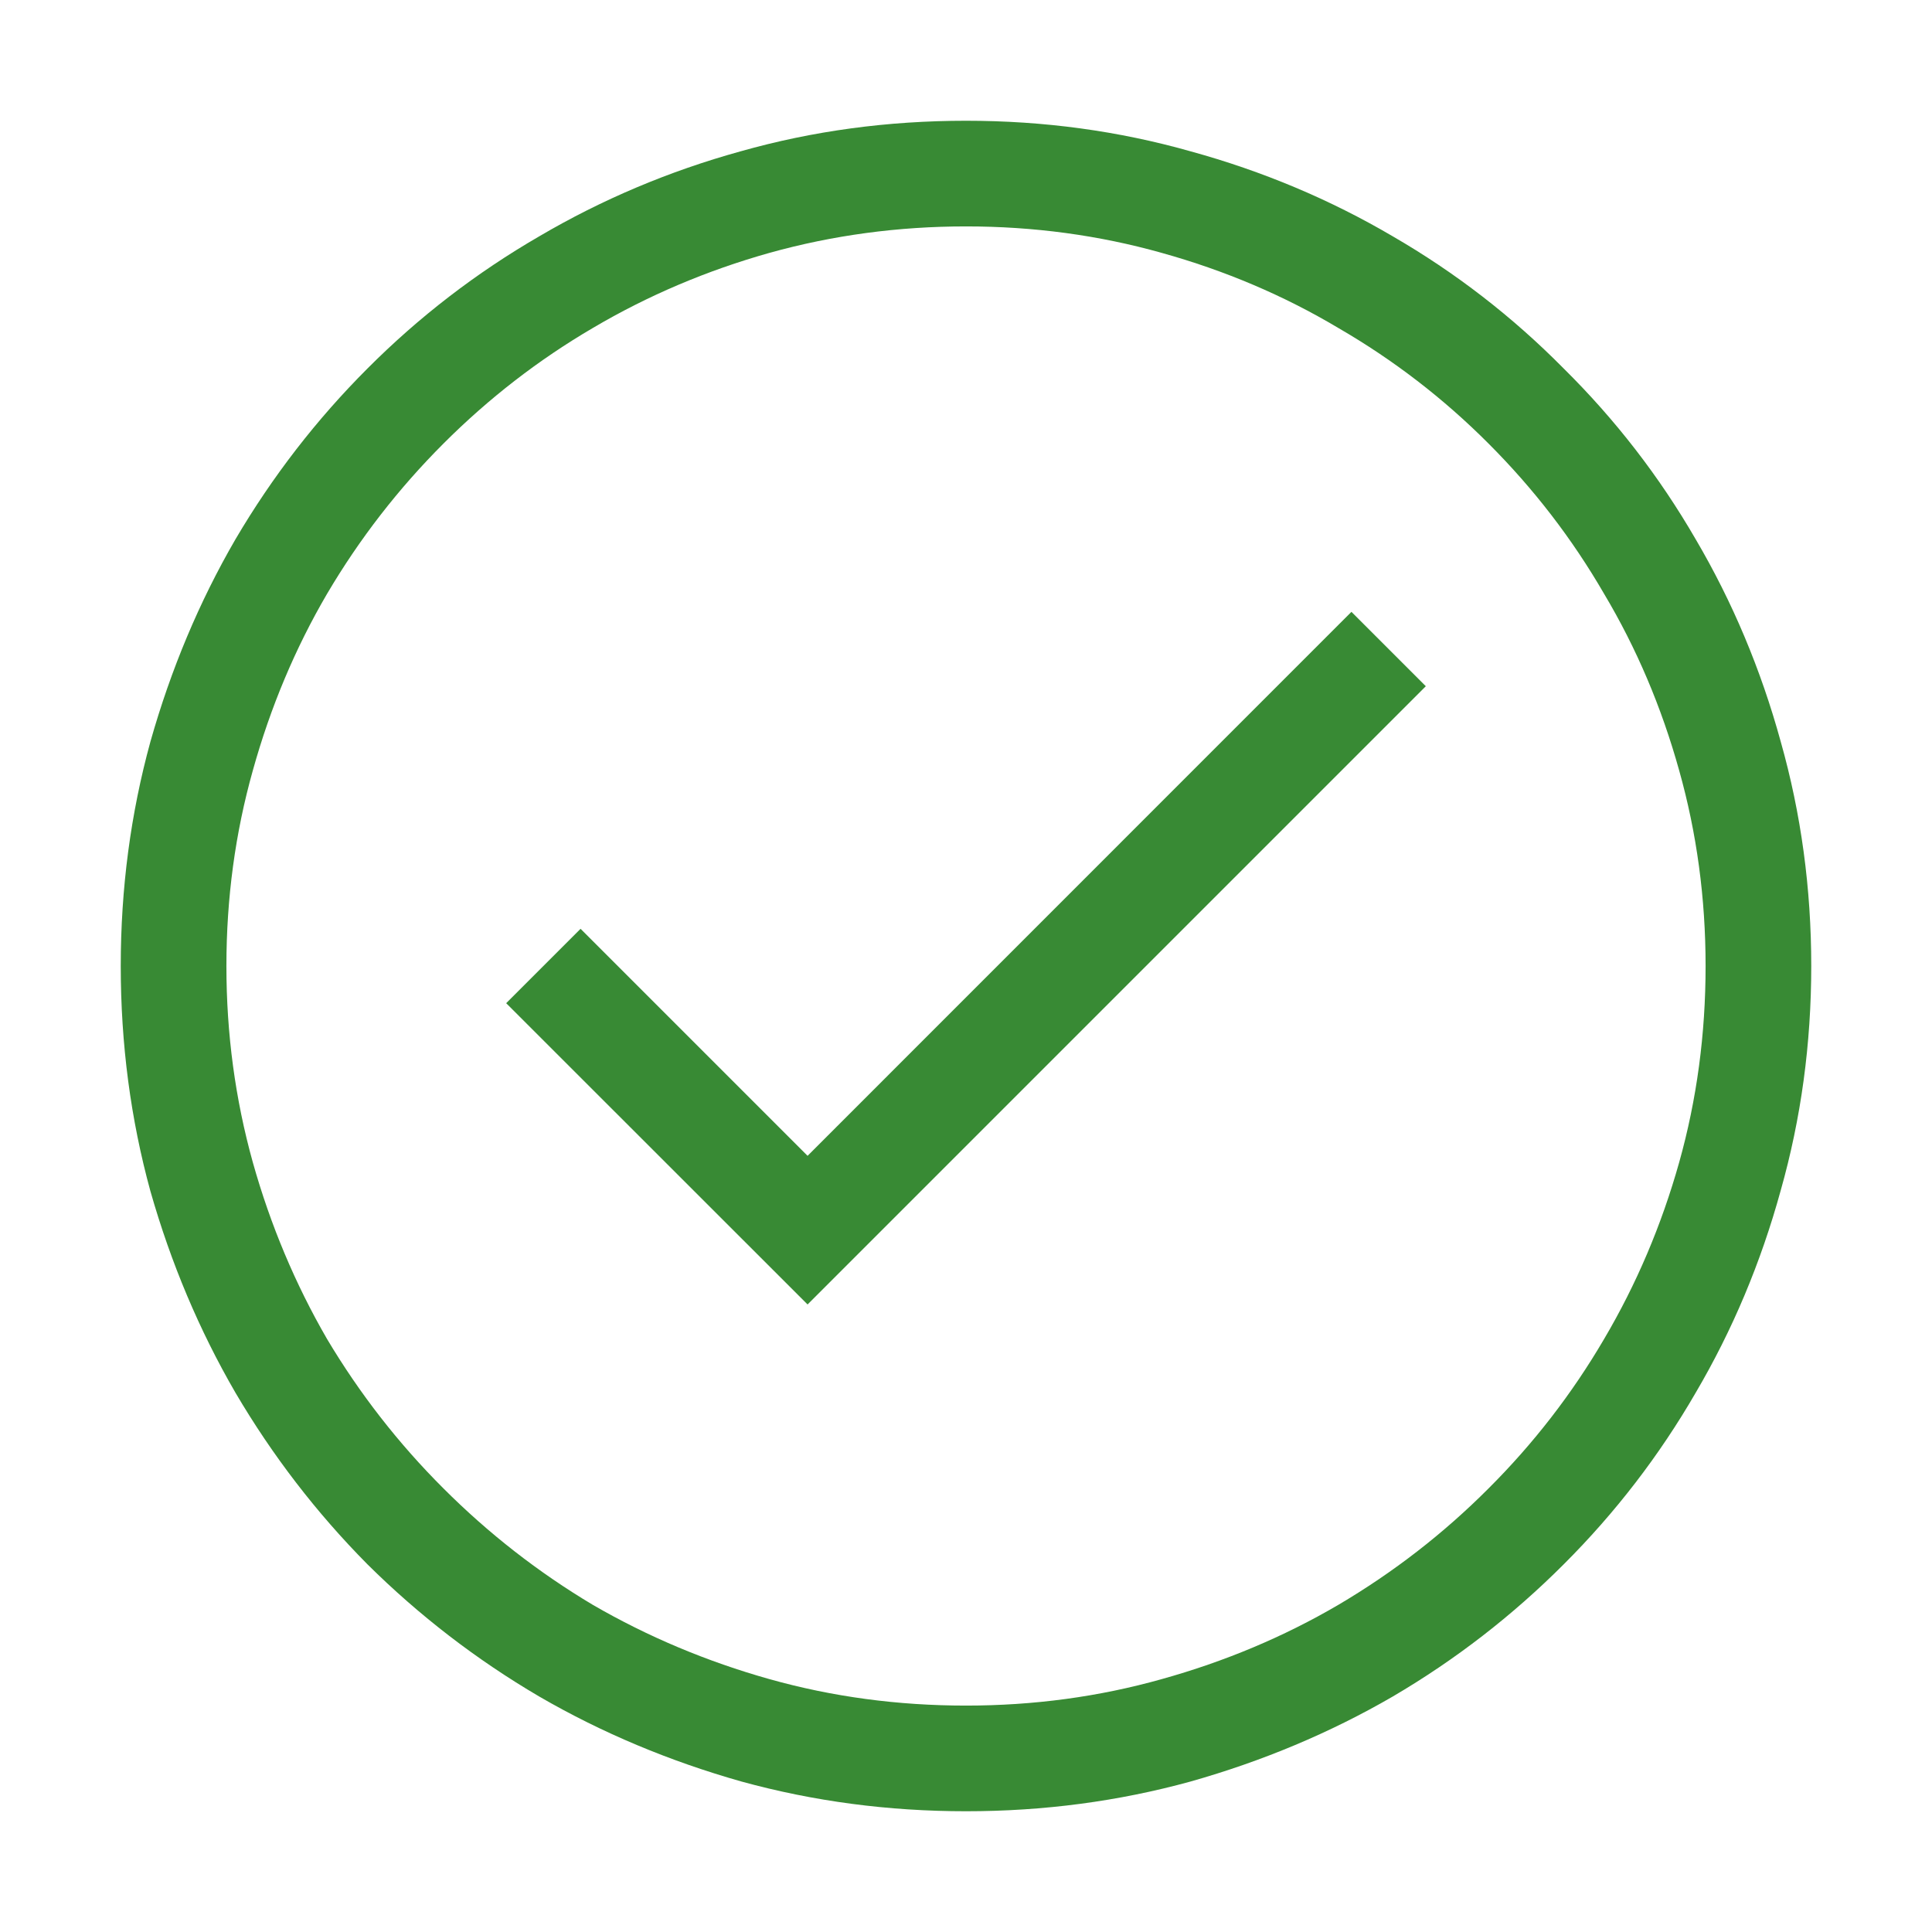
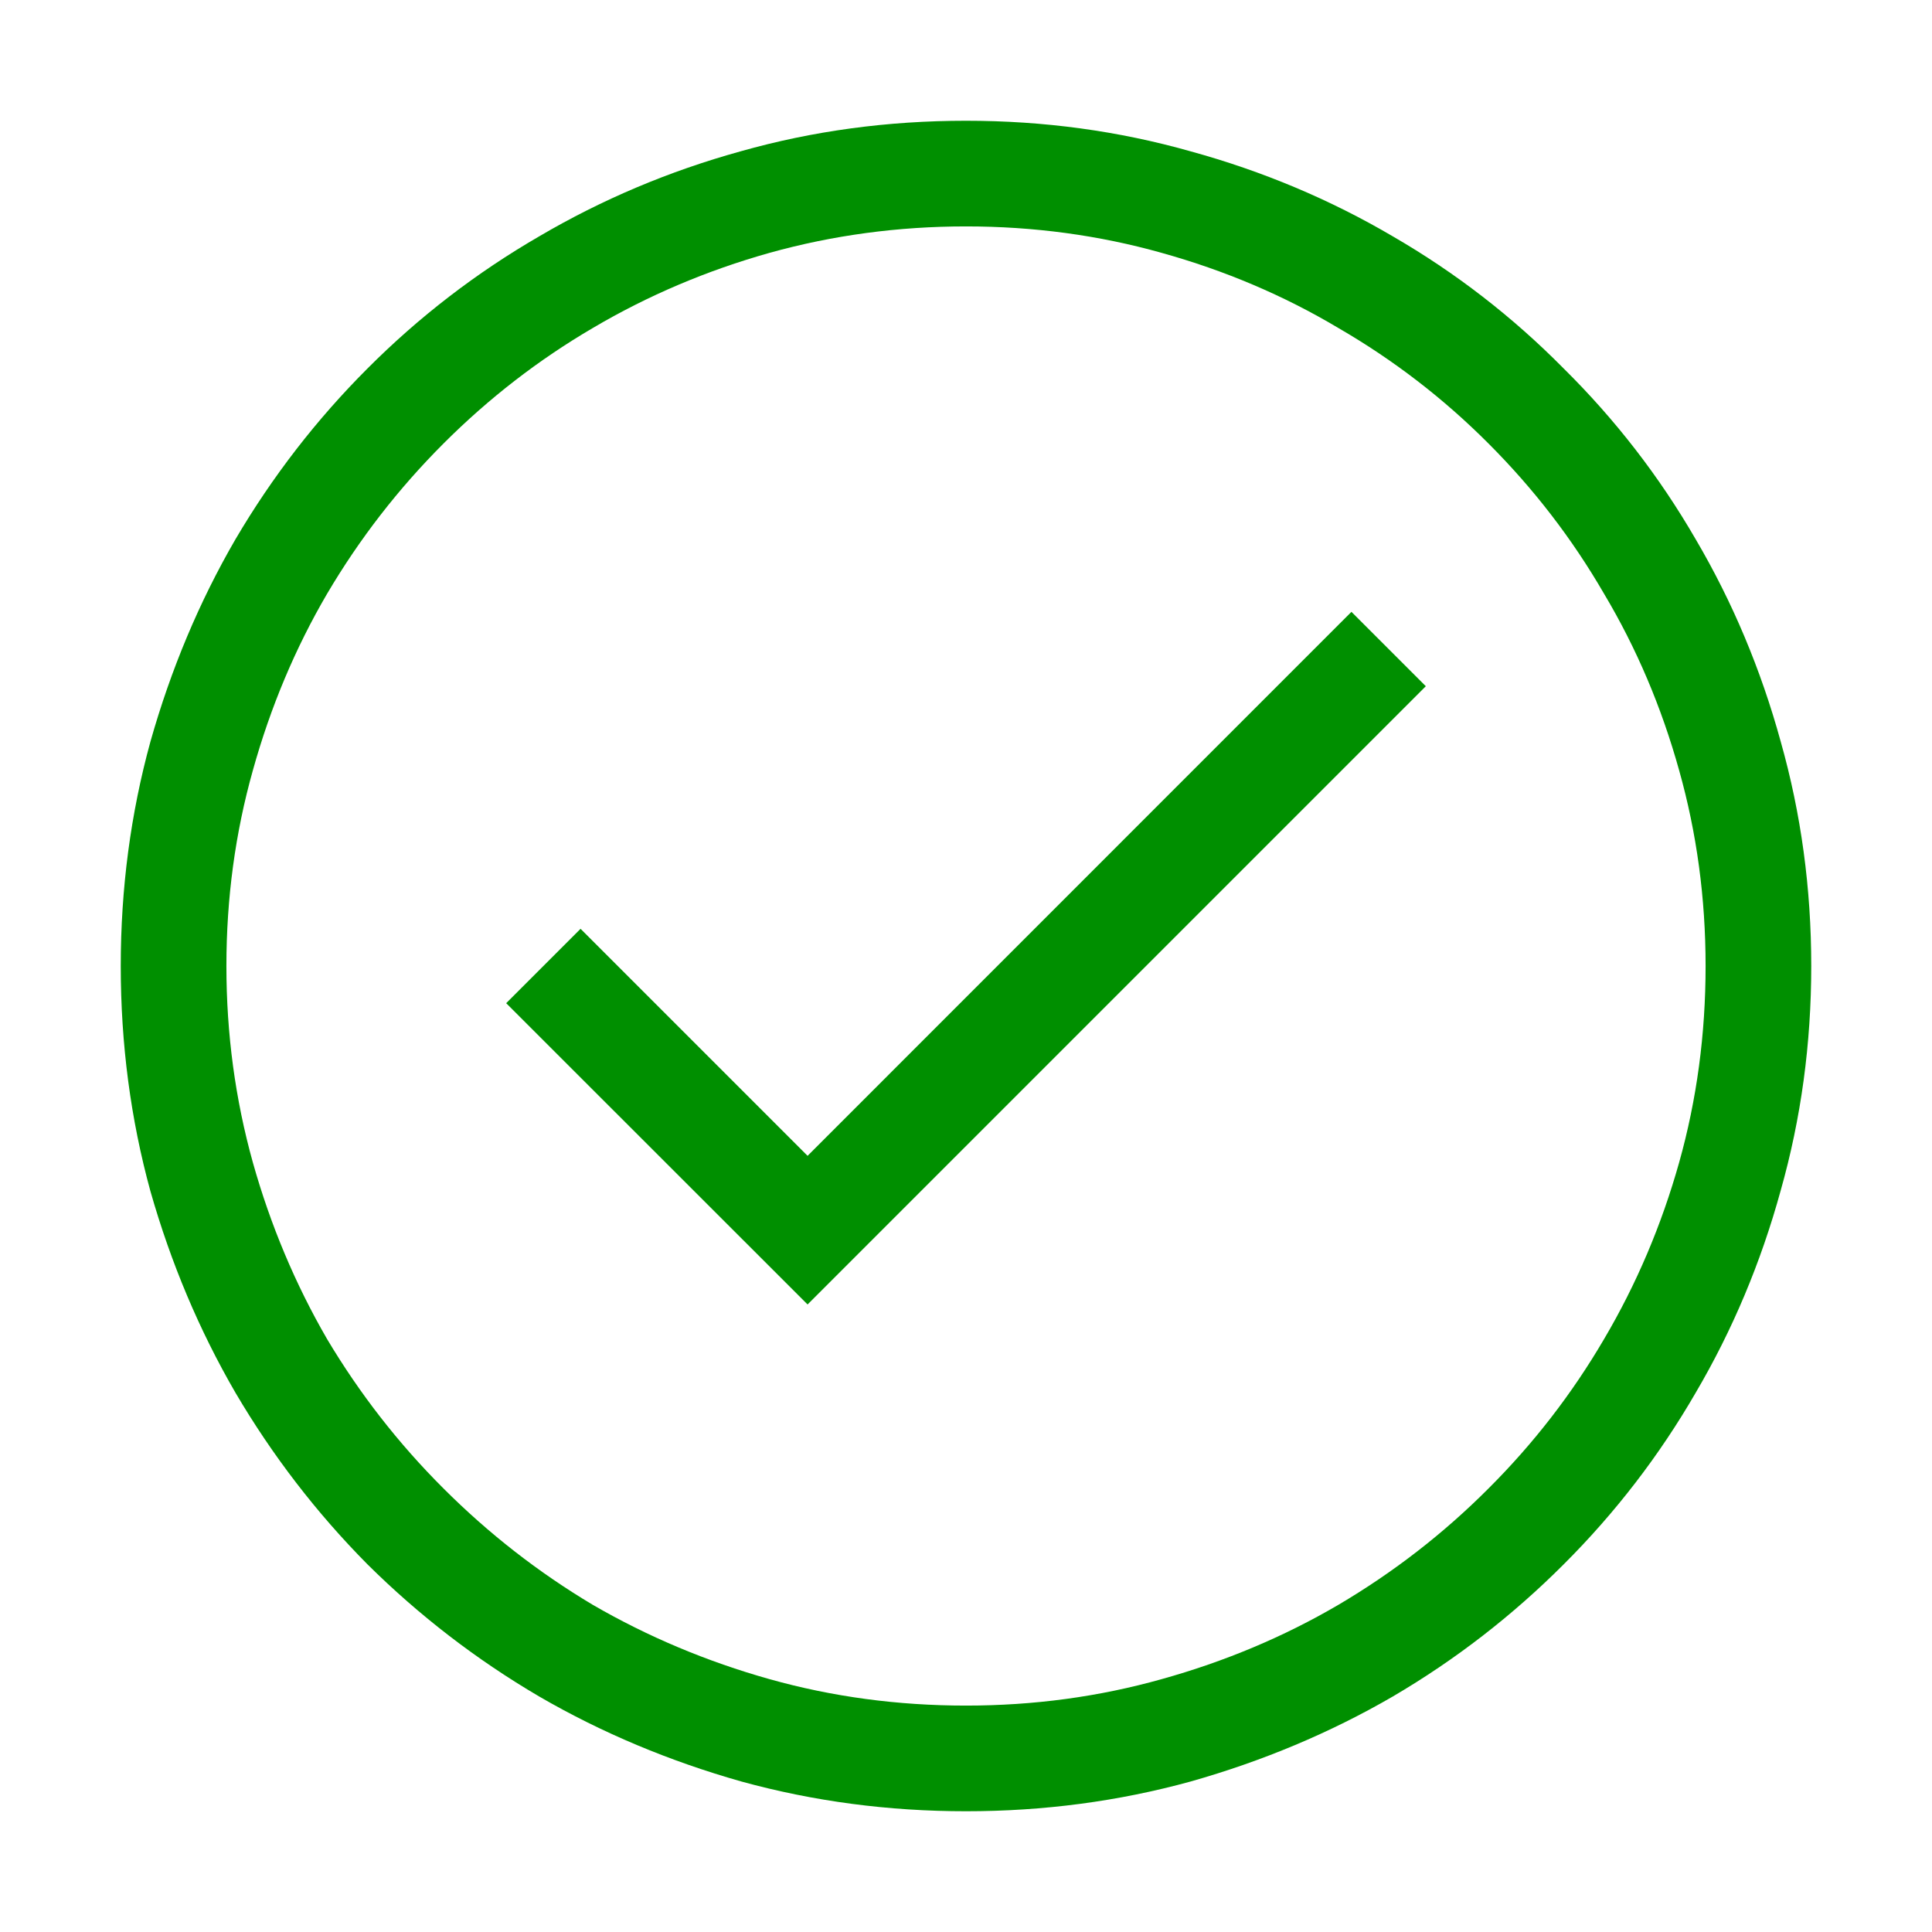
<svg xmlns="http://www.w3.org/2000/svg" width="16" height="16" viewBox="0 0 16 16" fill="none">
-   <path d="M11.192 5.067L11.808 5.683L6.688 10.803L4.192 8.308L4.808 7.692L6.688 9.572L11.192 5.067ZM8 1C8.643 1 9.262 1.084 9.859 1.253C10.456 1.417 11.015 1.652 11.534 1.957C12.054 2.258 12.525 2.622 12.949 3.051C13.378 3.475 13.742 3.946 14.043 4.466C14.348 4.985 14.583 5.544 14.747 6.141C14.916 6.738 15 7.357 15 8C15 8.643 14.916 9.262 14.747 9.859C14.583 10.456 14.348 11.015 14.043 11.534C13.742 12.054 13.378 12.528 12.949 12.956C12.525 13.38 12.054 13.745 11.534 14.05C11.015 14.351 10.456 14.585 9.859 14.754C9.262 14.918 8.643 15 8 15C7.357 15 6.738 14.918 6.141 14.754C5.544 14.585 4.985 14.351 4.466 14.05C3.946 13.745 3.472 13.38 3.044 12.956C2.62 12.528 2.256 12.054 1.95 11.534C1.649 11.015 1.415 10.459 1.246 9.866C1.082 9.269 1 8.647 1 8C1 7.357 1.082 6.738 1.246 6.141C1.415 5.544 1.649 4.985 1.95 4.466C2.256 3.946 2.62 3.475 3.044 3.051C3.472 2.622 3.946 2.258 4.466 1.957C4.985 1.652 5.541 1.417 6.134 1.253C6.731 1.084 7.353 1 8 1ZM8 14.125C8.561 14.125 9.101 14.052 9.62 13.906C10.144 13.76 10.632 13.555 11.083 13.291C11.539 13.022 11.954 12.701 12.327 12.327C12.701 11.954 13.02 11.541 13.284 11.09C13.553 10.634 13.76 10.146 13.906 9.627C14.052 9.107 14.125 8.565 14.125 8C14.125 7.439 14.052 6.899 13.906 6.38C13.76 5.856 13.553 5.368 13.284 4.917C13.02 4.461 12.701 4.047 12.327 3.673C11.954 3.299 11.539 2.98 11.083 2.716C10.632 2.447 10.144 2.24 9.62 2.094C9.101 1.948 8.561 1.875 8 1.875C7.439 1.875 6.897 1.948 6.373 2.094C5.854 2.24 5.366 2.447 4.91 2.716C4.459 2.98 4.047 3.299 3.673 3.673C3.299 4.047 2.978 4.461 2.709 4.917C2.445 5.368 2.24 5.856 2.094 6.38C1.948 6.899 1.875 7.439 1.875 8C1.875 8.561 1.948 9.103 2.094 9.627C2.24 10.146 2.445 10.634 2.709 11.09C2.978 11.541 3.299 11.954 3.673 12.327C4.047 12.701 4.459 13.022 4.91 13.291C5.366 13.555 5.854 13.76 6.373 13.906C6.893 14.052 7.435 14.125 8 14.125Z" fill="#388A34" />
+   <path d="M11.192 5.067L11.808 5.683L6.688 10.803L4.192 8.308L4.808 7.692L6.688 9.572L11.192 5.067ZM8 1C8.643 1 9.262 1.084 9.859 1.253C10.456 1.417 11.015 1.652 11.534 1.957C12.054 2.258 12.525 2.622 12.949 3.051C13.378 3.475 13.742 3.946 14.043 4.466C14.348 4.985 14.583 5.544 14.747 6.141C14.916 6.738 15 7.357 15 8C15 8.643 14.916 9.262 14.747 9.859C14.583 10.456 14.348 11.015 14.043 11.534C13.742 12.054 13.378 12.528 12.949 12.956C12.525 13.38 12.054 13.745 11.534 14.05C11.015 14.351 10.456 14.585 9.859 14.754C9.262 14.918 8.643 15 8 15C7.357 15 6.738 14.918 6.141 14.754C5.544 14.585 4.985 14.351 4.466 14.05C3.946 13.745 3.472 13.38 3.044 12.956C2.62 12.528 2.256 12.054 1.95 11.534C1.649 11.015 1.415 10.459 1.246 9.866C1.082 9.269 1 8.647 1 8C1 7.357 1.082 6.738 1.246 6.141C1.415 5.544 1.649 4.985 1.95 4.466C2.256 3.946 2.62 3.475 3.044 3.051C3.472 2.622 3.946 2.258 4.466 1.957C4.985 1.652 5.541 1.417 6.134 1.253C6.731 1.084 7.353 1 8 1ZM8 14.125C8.561 14.125 9.101 14.052 9.62 13.906C10.144 13.76 10.632 13.555 11.083 13.291C11.539 13.022 11.954 12.701 12.327 12.327C12.701 11.954 13.02 11.541 13.284 11.09C13.553 10.634 13.76 10.146 13.906 9.627C14.052 9.107 14.125 8.565 14.125 8C14.125 7.439 14.052 6.899 13.906 6.38C13.76 5.856 13.553 5.368 13.284 4.917C13.02 4.461 12.701 4.047 12.327 3.673C11.954 3.299 11.539 2.98 11.083 2.716C10.632 2.447 10.144 2.24 9.62 2.094C9.101 1.948 8.561 1.875 8 1.875C7.439 1.875 6.897 1.948 6.373 2.094C5.854 2.24 5.366 2.447 4.91 2.716C4.459 2.98 4.047 3.299 3.673 3.673C3.299 4.047 2.978 4.461 2.709 4.917C2.445 5.368 2.24 5.856 2.094 6.38C1.948 6.899 1.875 7.439 1.875 8C1.875 8.561 1.948 9.103 2.094 9.627C2.24 10.146 2.445 10.634 2.709 11.09C2.978 11.541 3.299 11.954 3.673 12.327C4.047 12.701 4.459 13.022 4.91 13.291C5.366 13.555 5.854 13.76 6.373 13.906C6.893 14.052 7.435 14.125 8 14.125Z" fill="#008f00" />
</svg>
